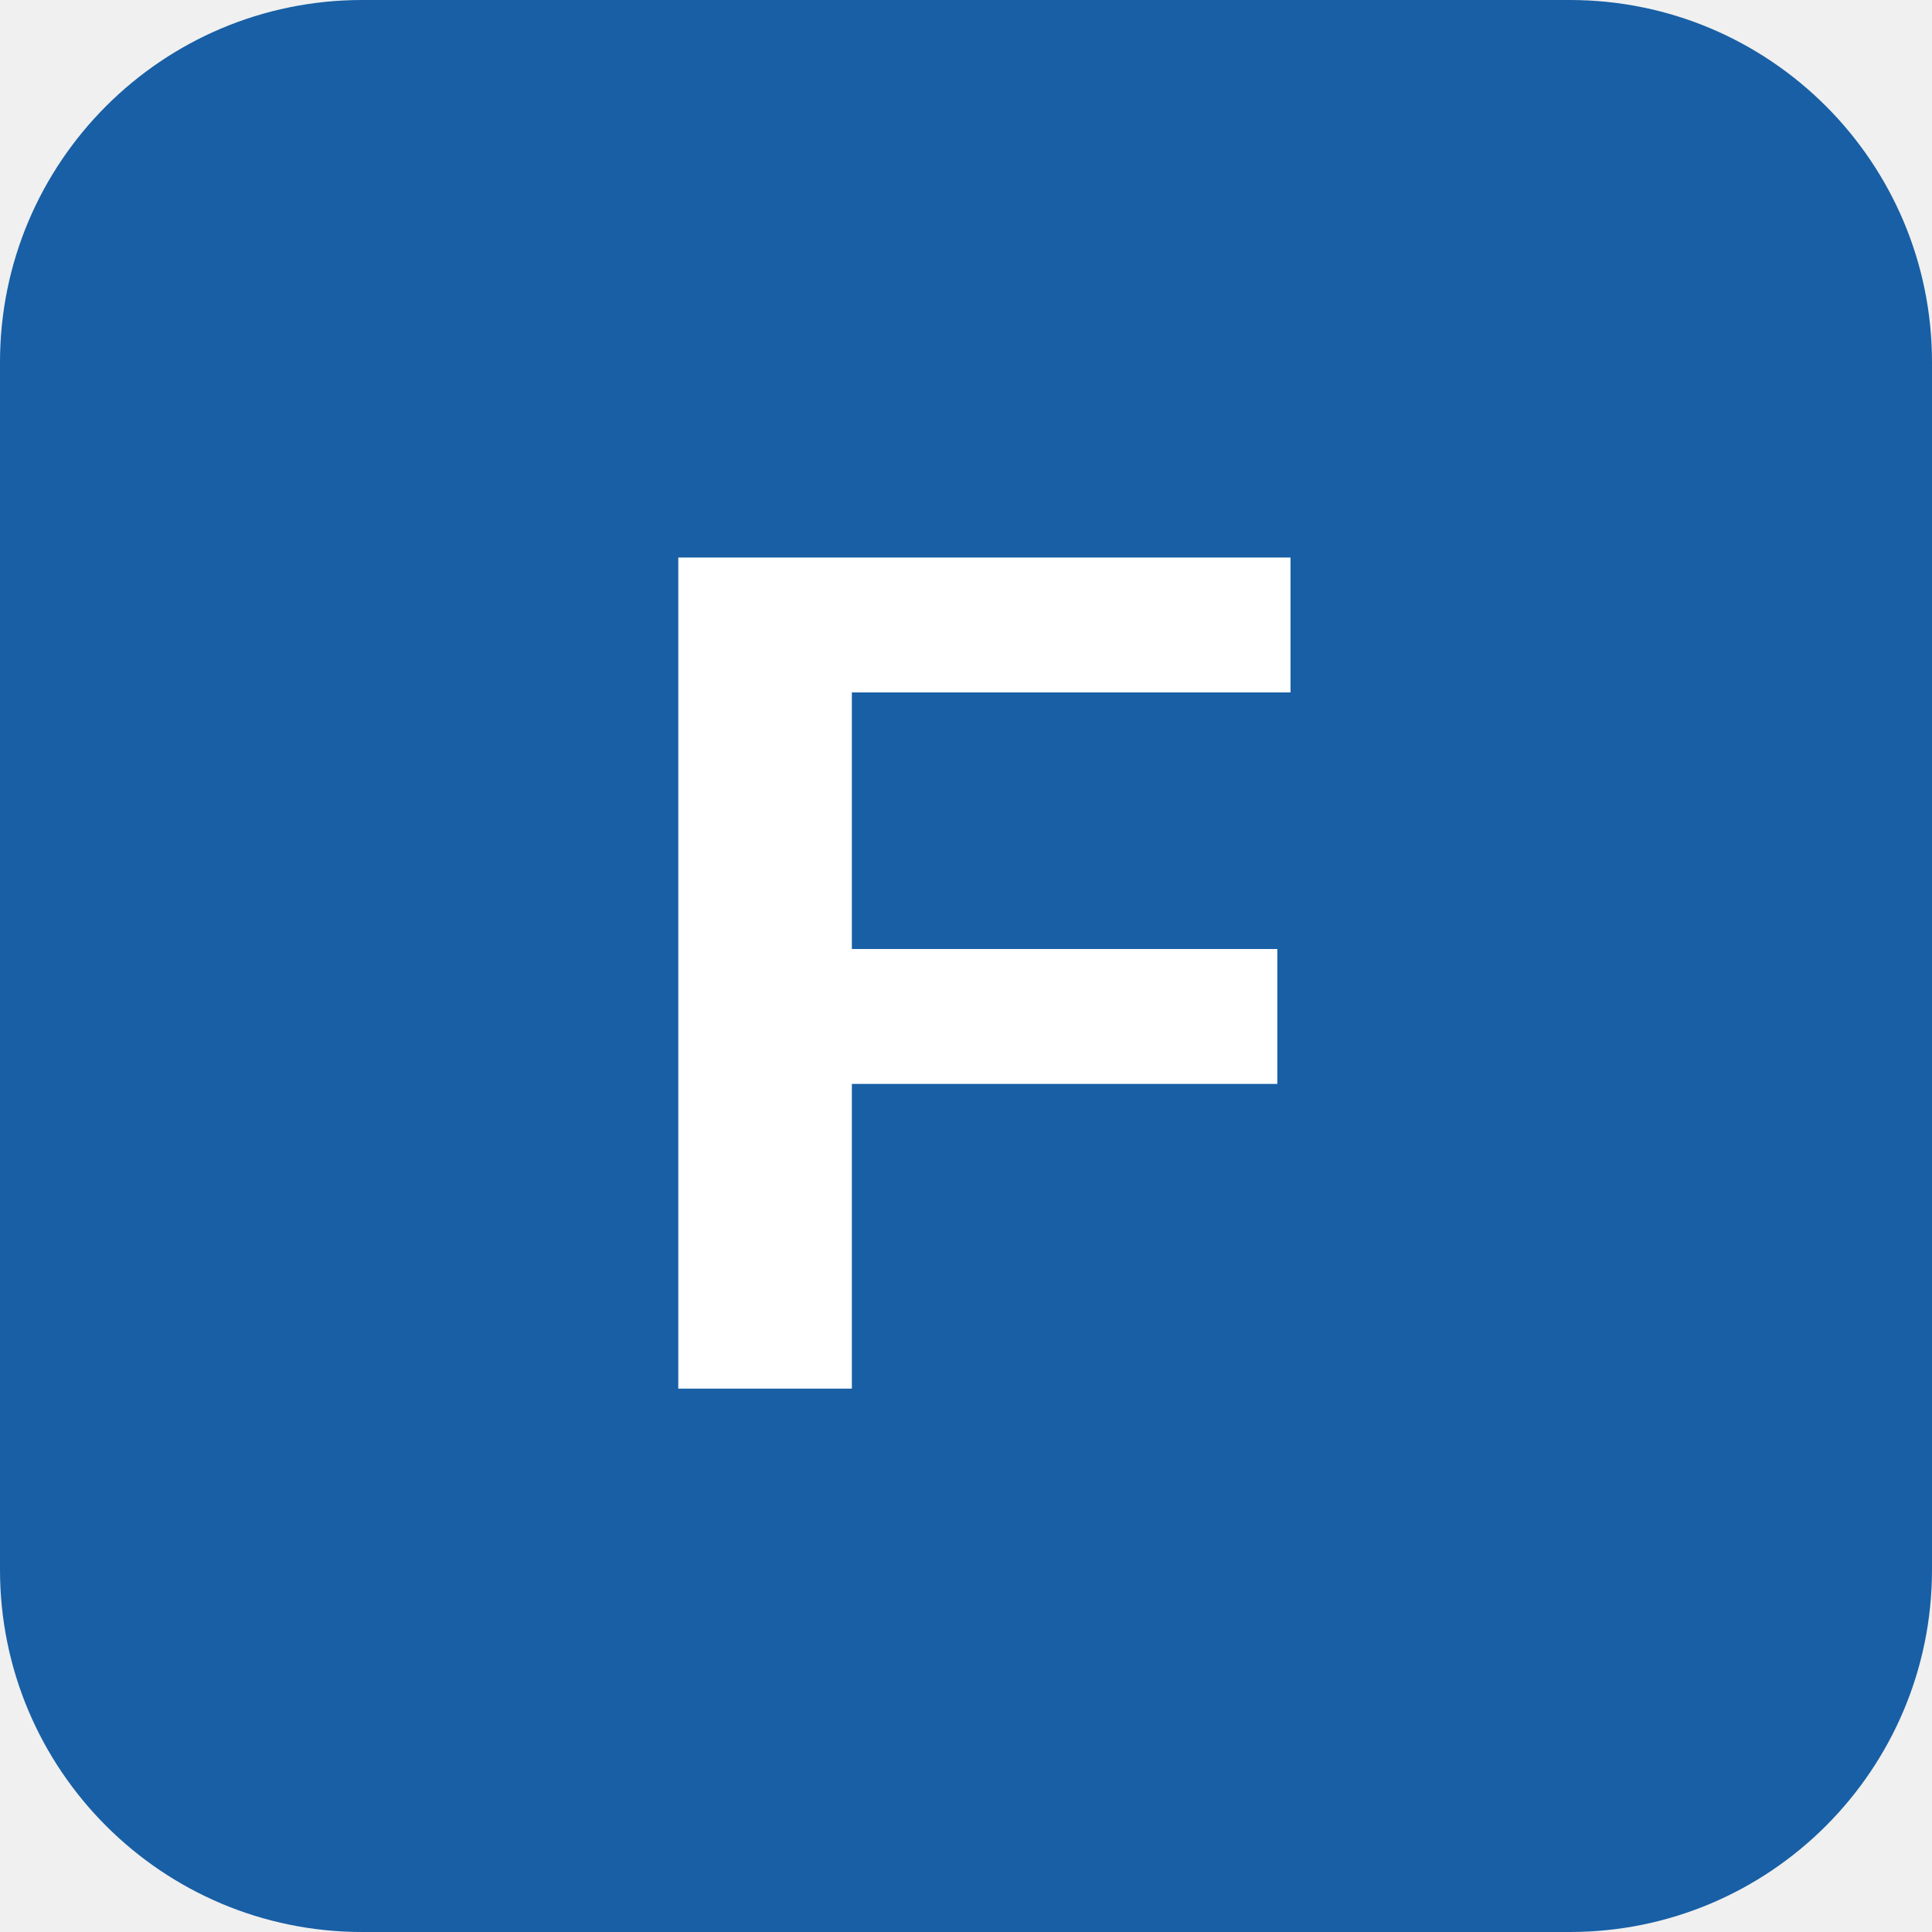
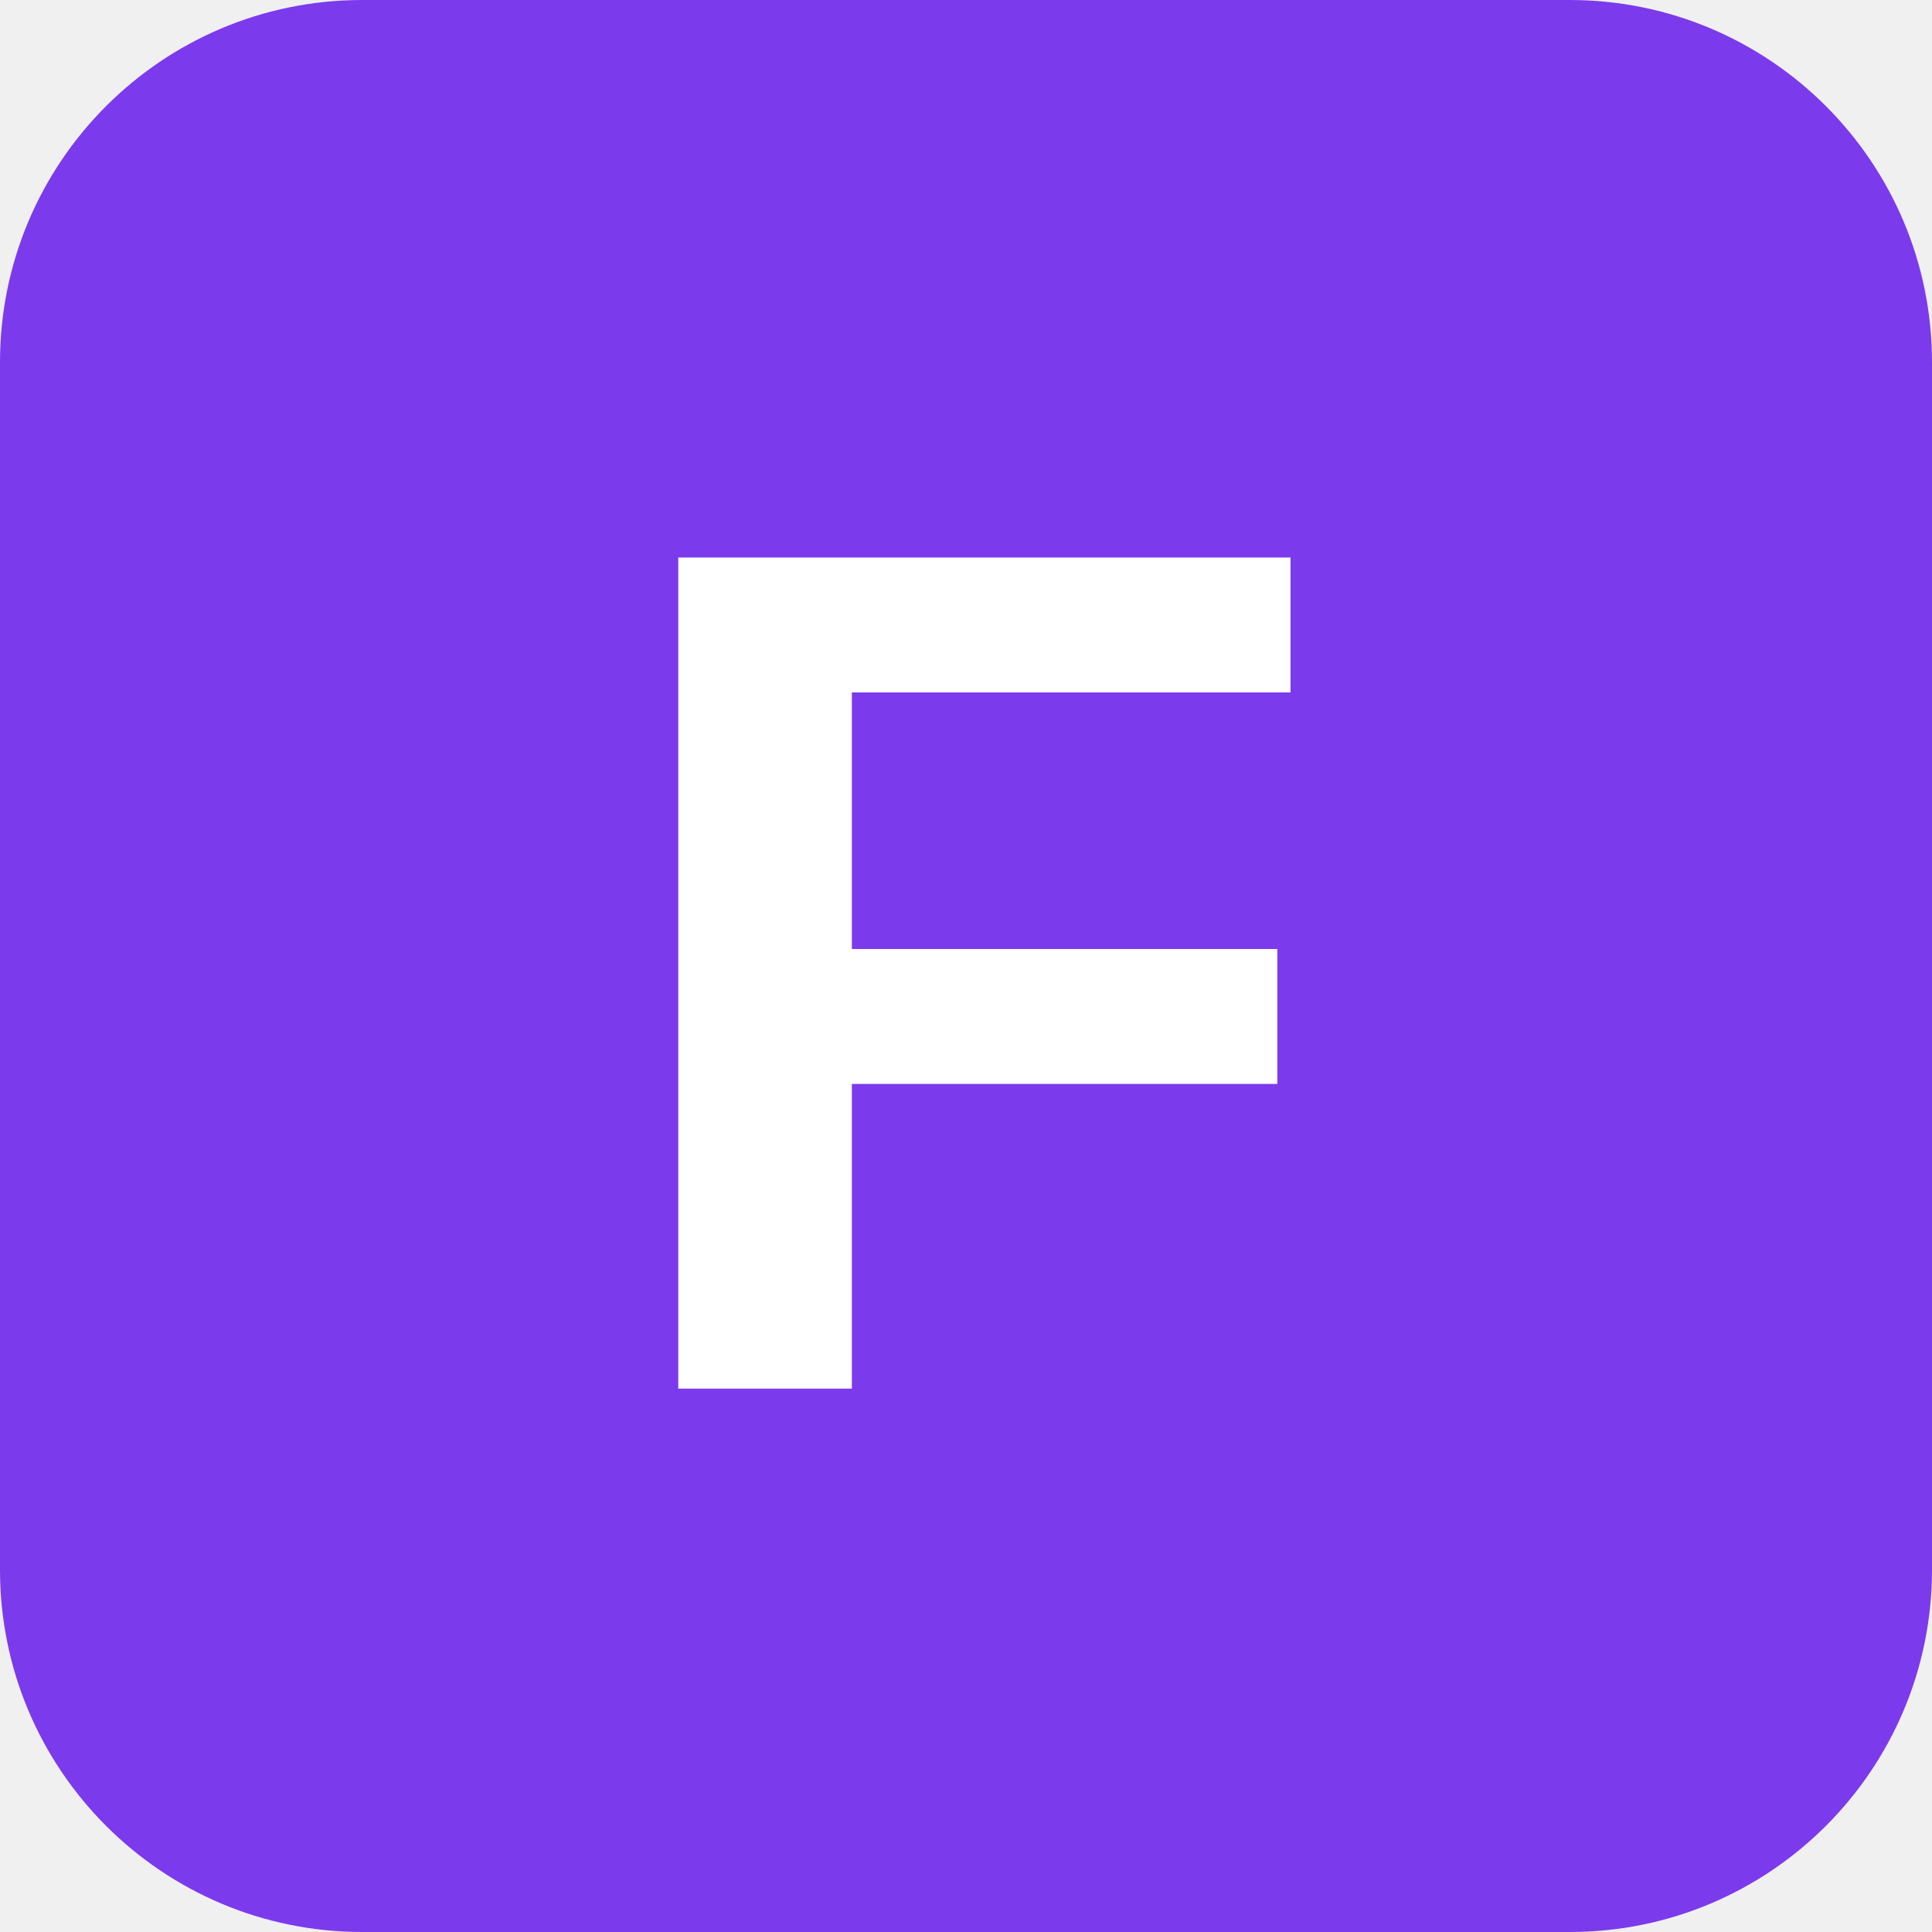
<svg xmlns="http://www.w3.org/2000/svg" viewBox="0 0 32 32">
-   <rect width="32" height="32" rx="6" fill="#185FA5" />
+   <rect width="32" height="32" rx="6" fill="#7c3aed" />
  <text x="16" y="23" text-anchor="middle" font-family="Arial,sans-serif" font-weight="bold" font-size="20" fill="white">F</text>
</svg>
